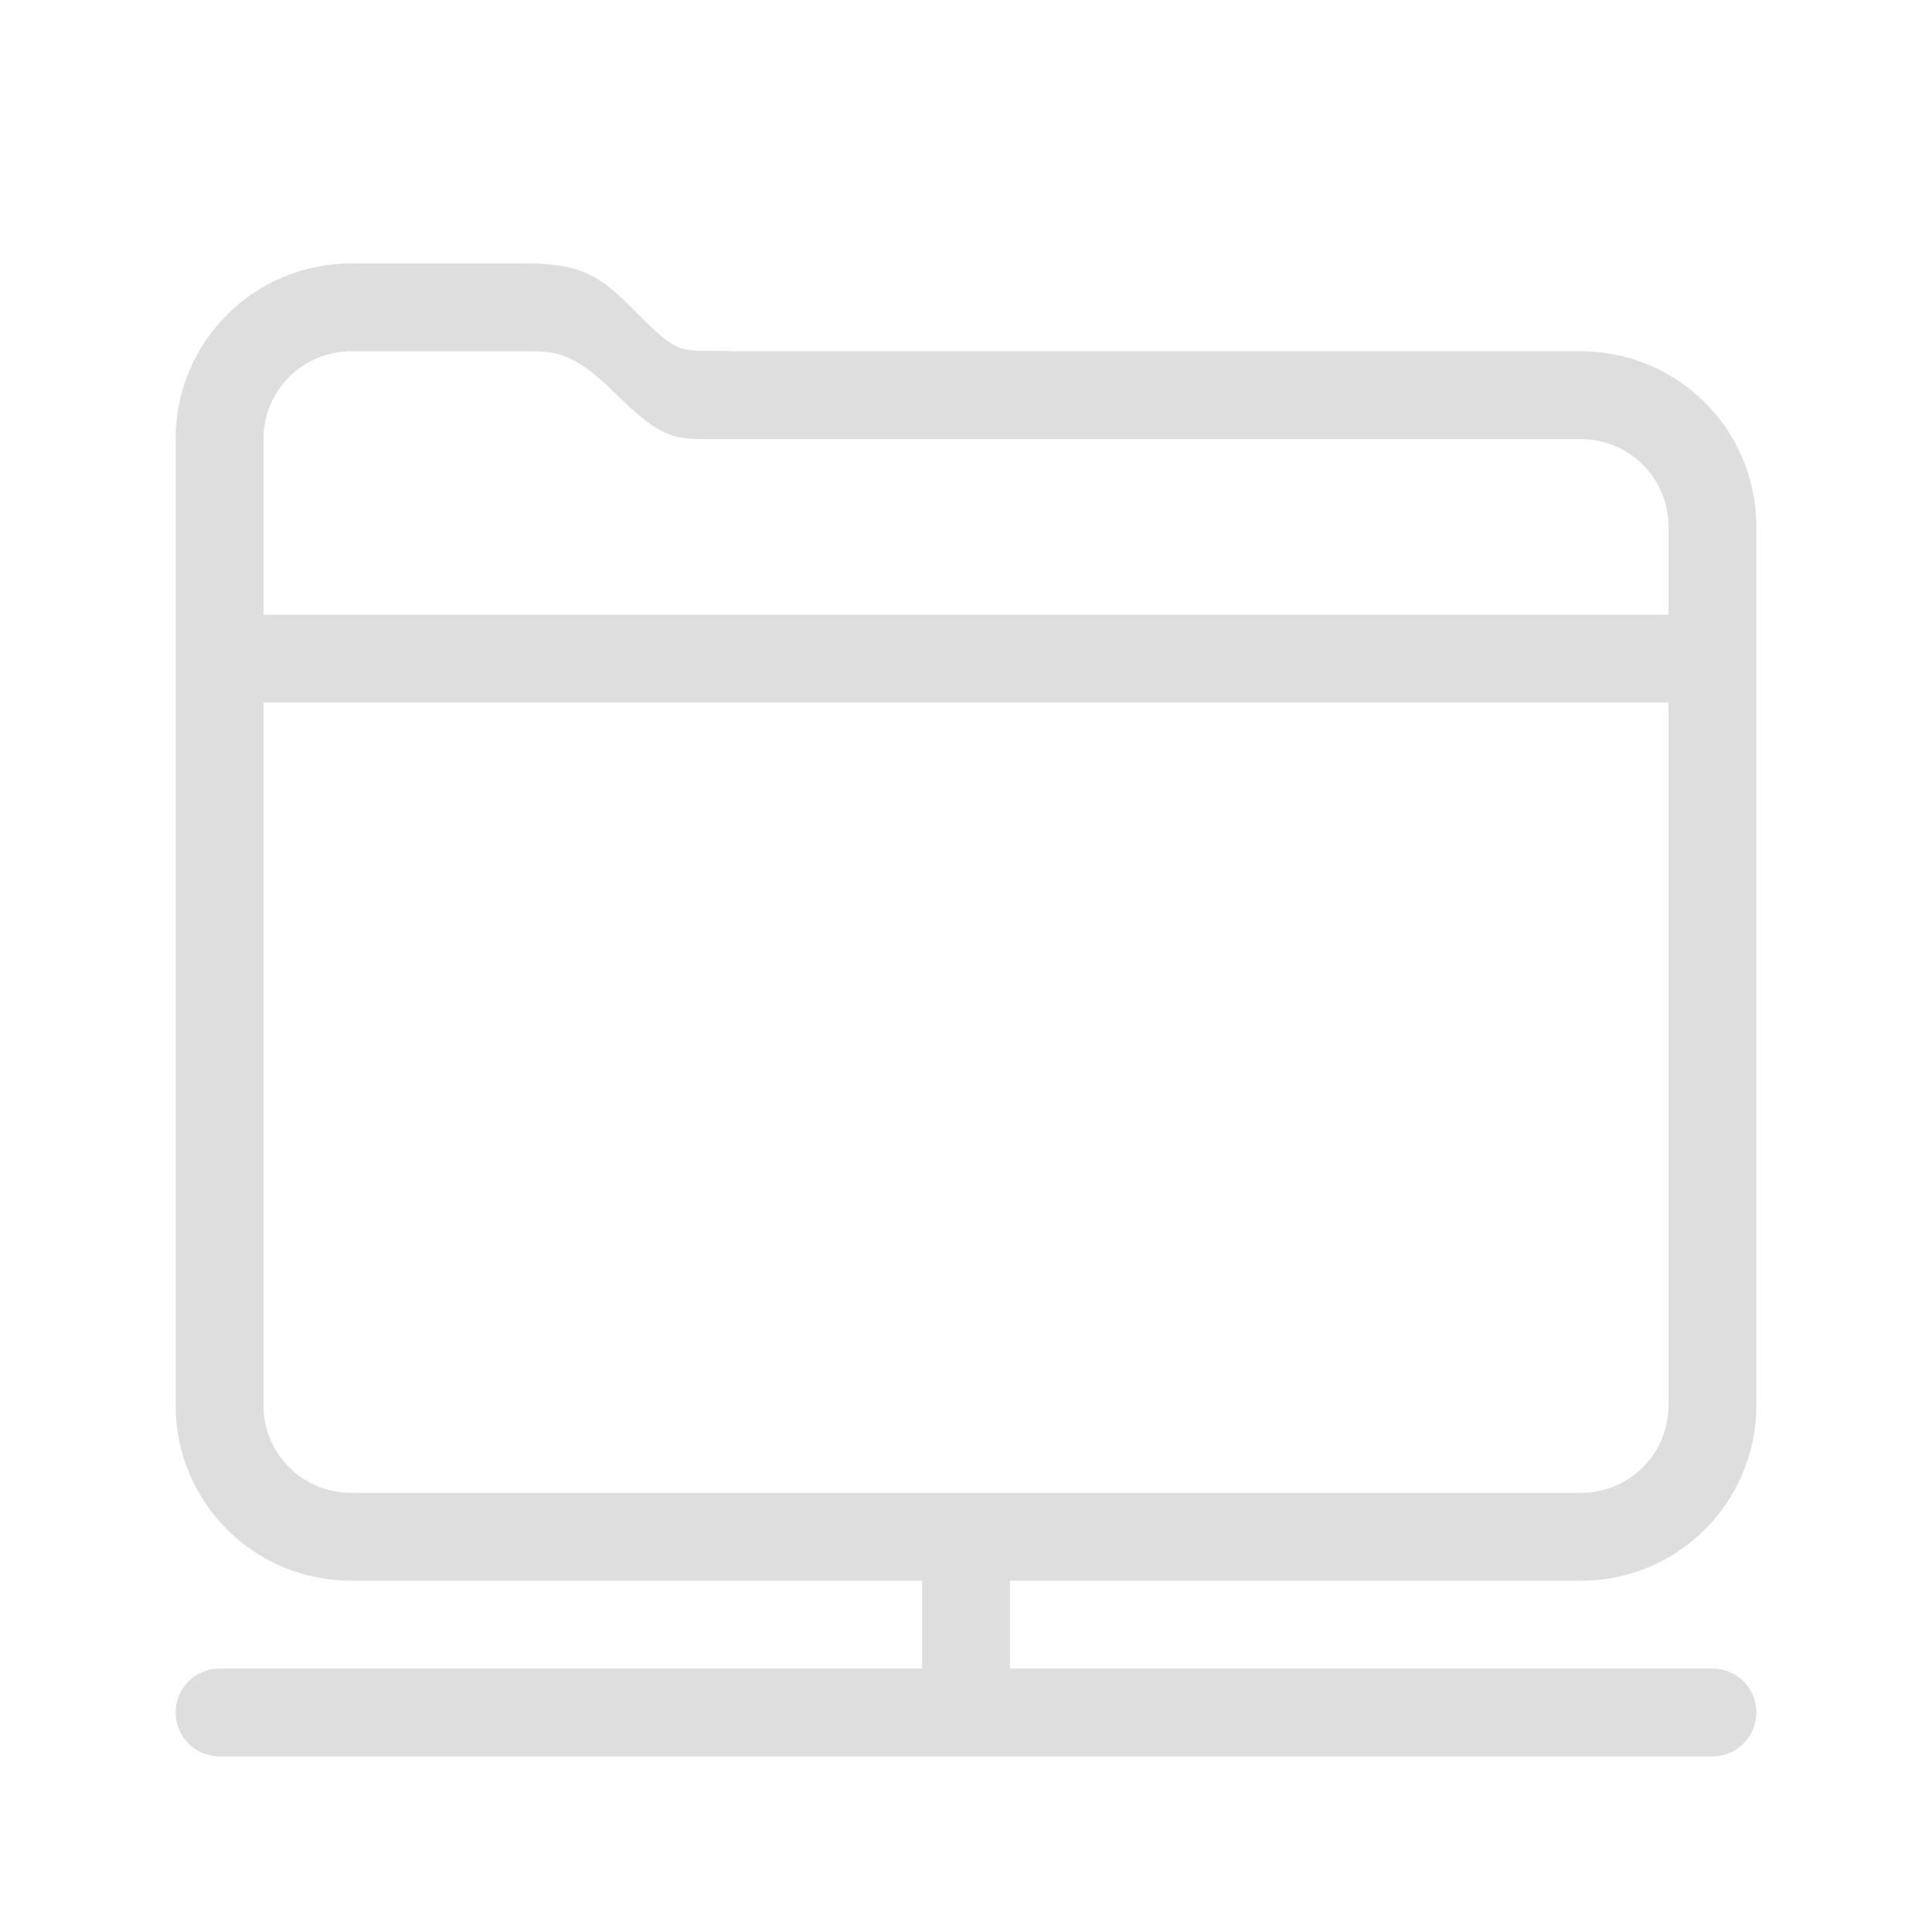
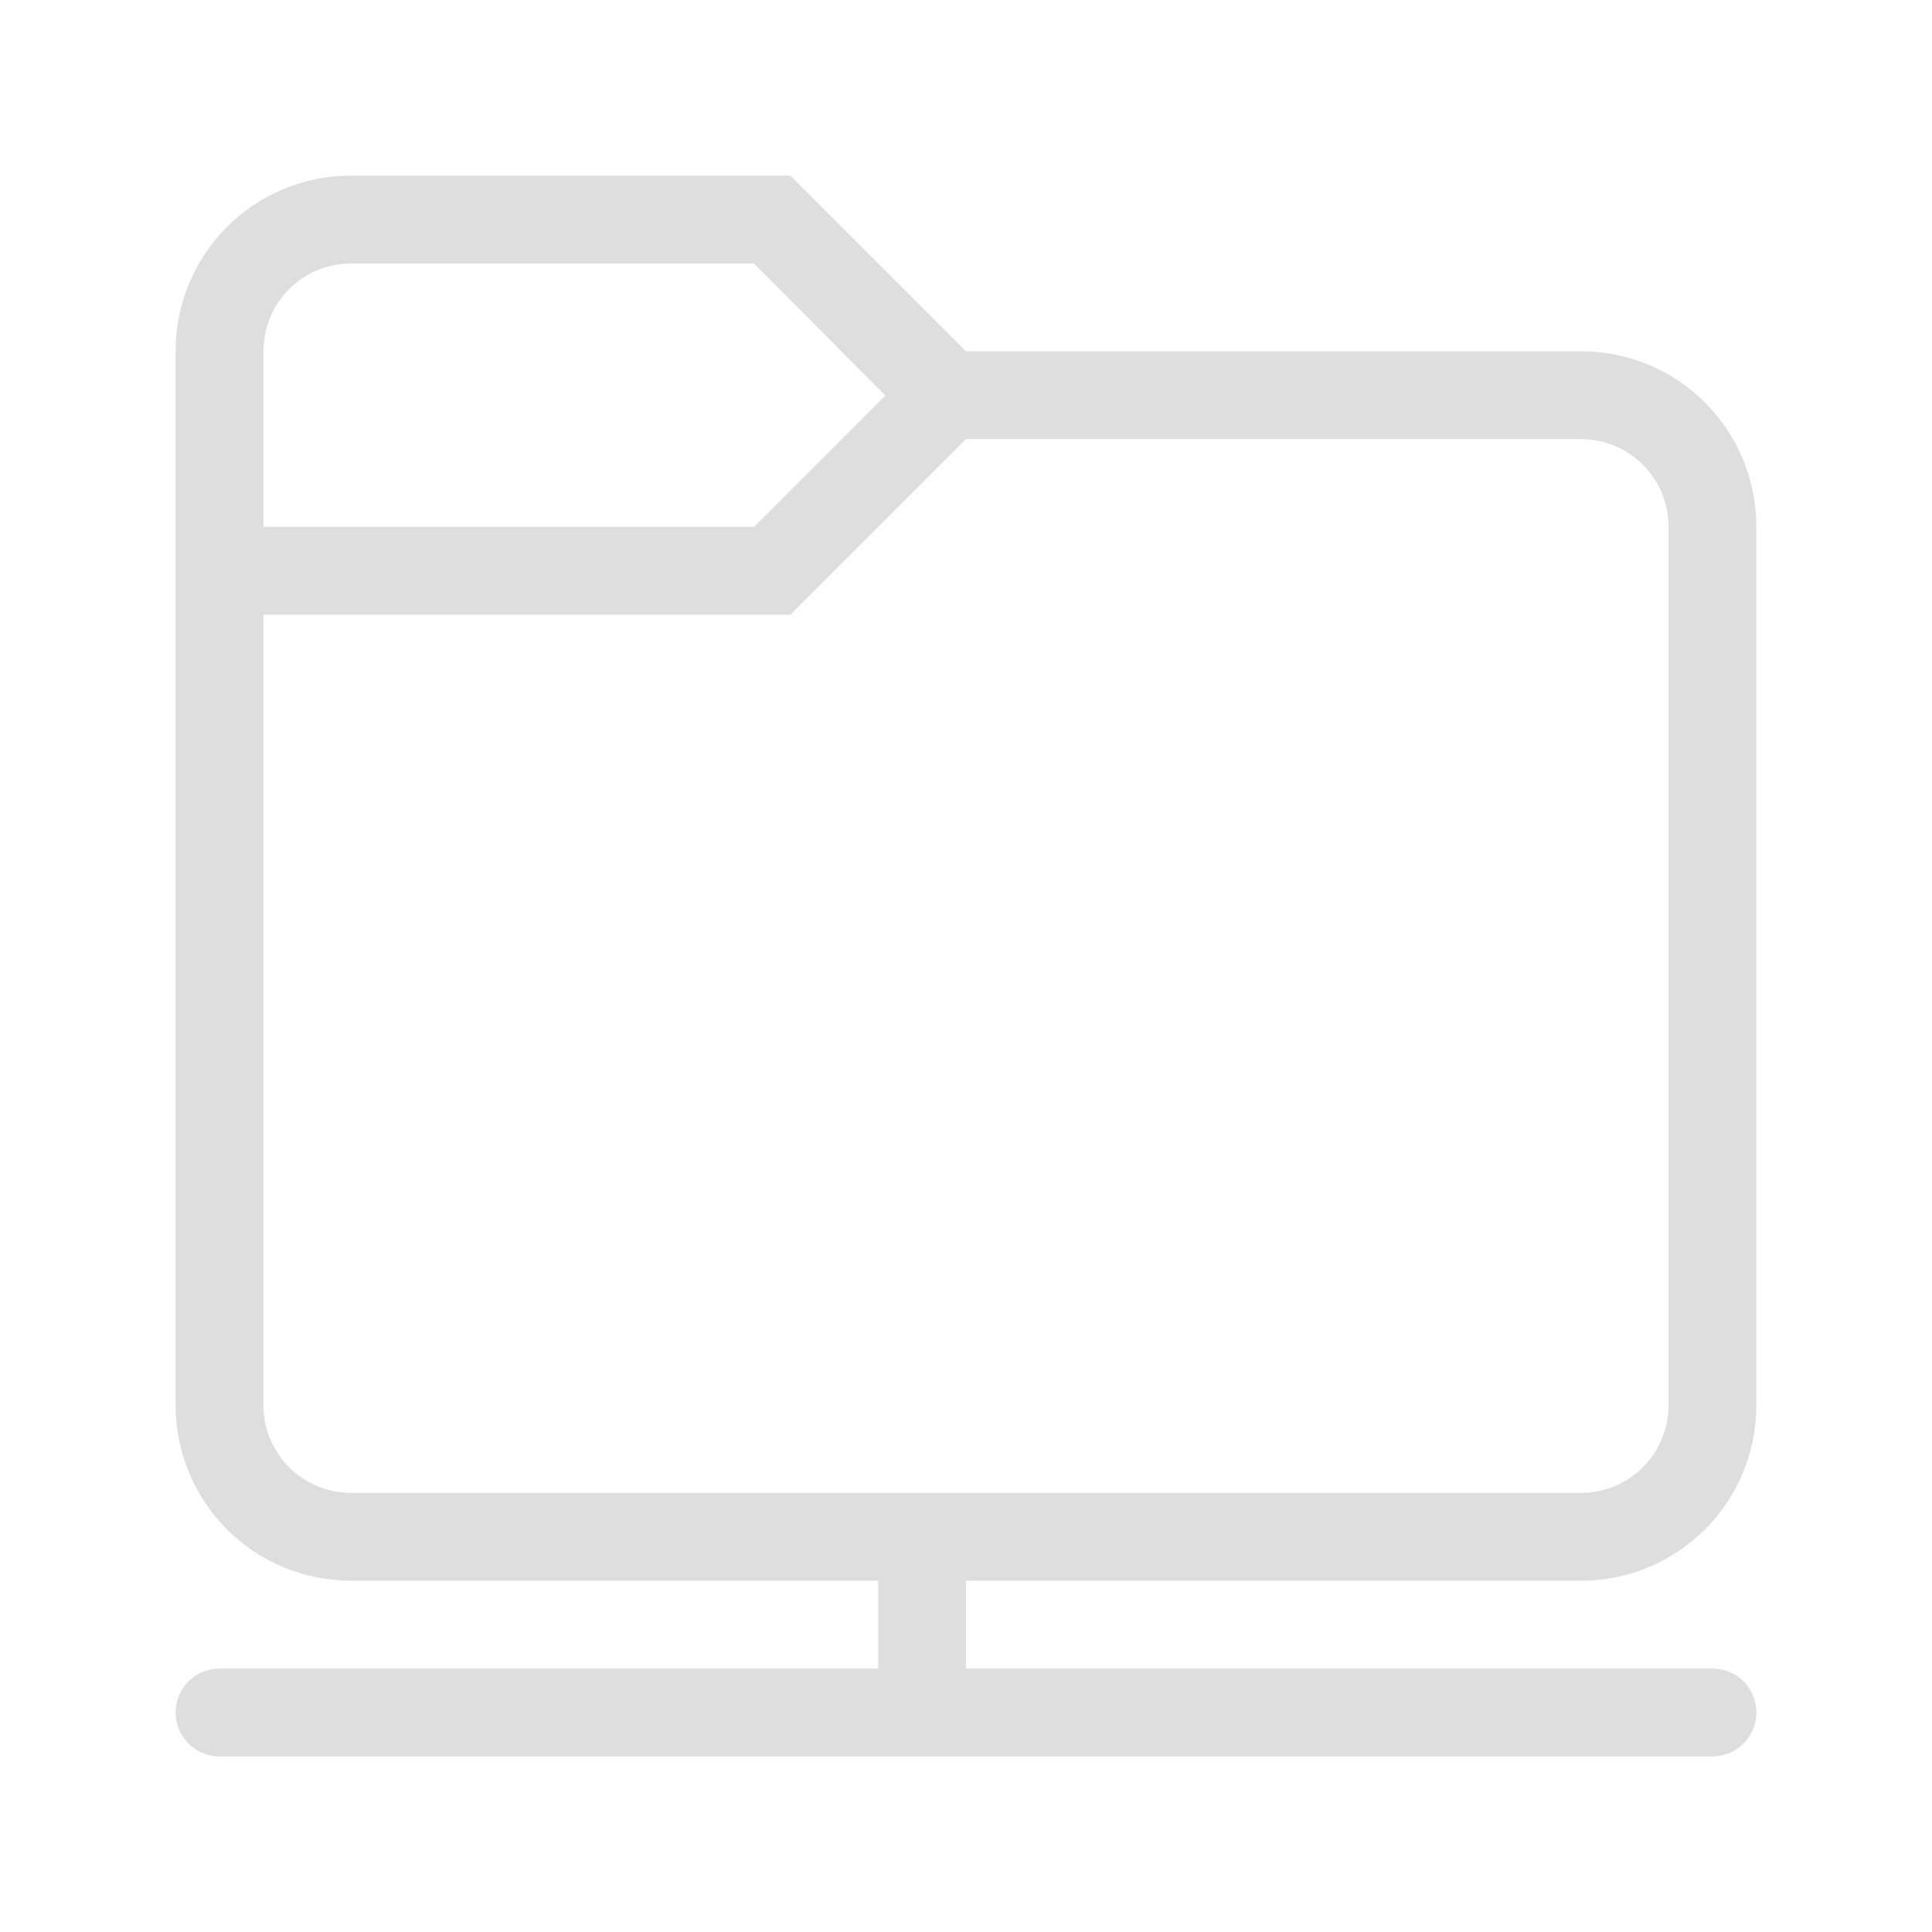
- <svg xmlns="http://www.w3.org/2000/svg" version="1.1" viewBox="0 0 22 22">
-   <defs>
-     <style id="current-color-scheme" type="text/css">.ColorScheme-Text { color:#dedede; }</style>
+ <svg xmlns="http://www.w3.org/2000/svg" width="22" height="22" viewBox="0 0 22 22" version="1.1" id="svg5">
+   <defs id="defs2">
+     <style id="current-color-scheme" type="text/css">
+          .ColorScheme-Text {
+          color:#dedede;}
+       </style>
  </defs>
-   <path d="m4 3c-1.108 0-2 0.892-2 2v11c0 1.108 0.892 2 2 2h6.5v1h-8c-0.277 0-0.5 0.223-0.5 0.5s0.223 0.5 0.5 0.5h17c0.277 0 0.5-0.223 0.5-0.5s-0.223-0.5-0.5-0.5h-8v-1h6.5c1.108 0 2-0.892 2-2v-10c0-1.108-0.892-2-2-2h-9.629c-0.58-0.023-0.605 0.077-1.039-0.357-0.434-0.434-0.613-0.642-1.332-0.643h-2zm0 1h2c0.311-1.7e-6 0.52 1.414e-4 0.998 0.471 0.479 0.472 0.639 0.529 1 0.529h10.002c0.554 0 1 0.446 1 1v1h-16v-2c0-0.554 0.446-1 1-1zm-1 4h16v8c0 0.554-0.446 1-1 1h-14c-0.554 0-1-0.446-1-1v-8z" class="ColorScheme-Text" fill="currentColor" />
+   <path id="path347" style="fill:currentColor;stroke-width:1.5;stroke-linecap:round;stroke-linejoin:round;paint-order:stroke fill markers" class="ColorScheme-Text" d="M 4 2 C 2.892 2 2 2.892 2 4 L 2 16 C 2 17.108 2.892 18 4 18 L 10 18 L 10 19 L 2.5 19 C 2.223 19 2 19.223 2 19.5 C 2 19.777 2.223 20 2.5 20 L 19.5 20 C 19.777 20 20 19.777 20 19.5 C 20 19.223 19.777 19 19.5 19 L 11 19 L 11 18 L 18 18 C 19.108 18 20 17.108 20 16 L 20 6 C 20 4.892 19.108 4 18 4 L 11 4 L 9 2 L 4 2 z M 4 3 L 8.586 3 L 10.082 4.504 L 8.586 6 L 3 6 L 3 4 C 3 3.446 3.446 3 4 3 z M 11 5 L 18 5 C 18.554 5 19 5.446 19 6 L 19 16 C 19 16.554 18.554 17 18 17 L 4 17 C 3.446 17 3 16.554 3 16 L 3 7 L 9 7 L 11 5 z " />
</svg>
